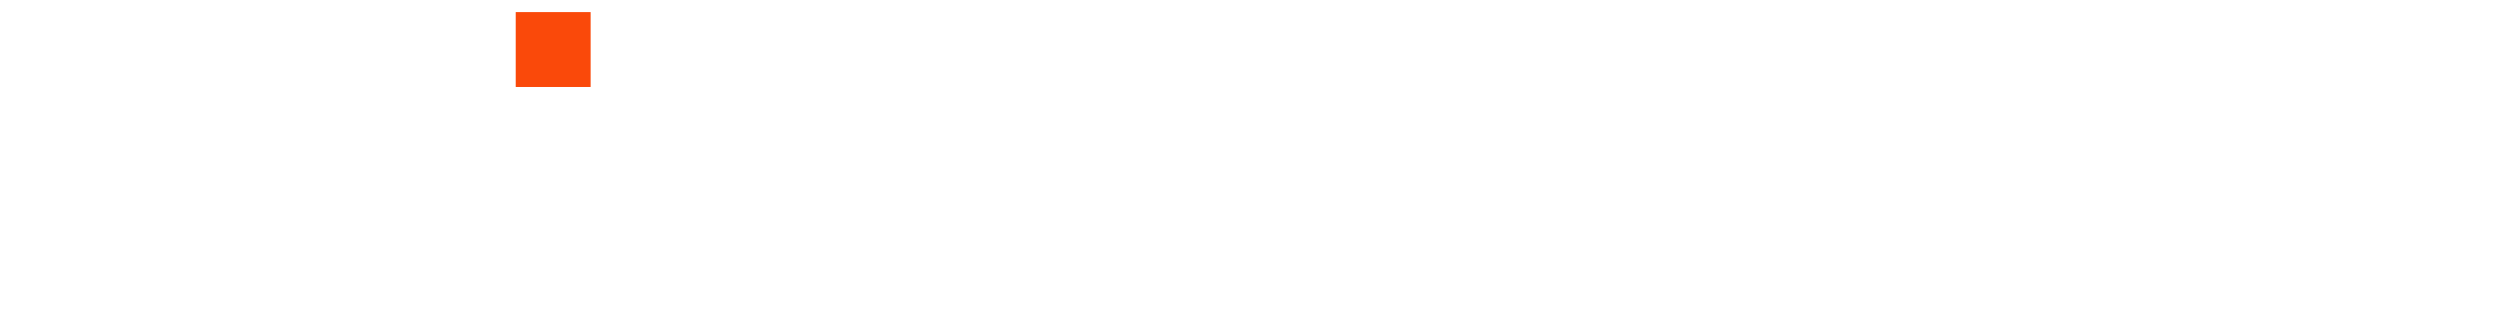
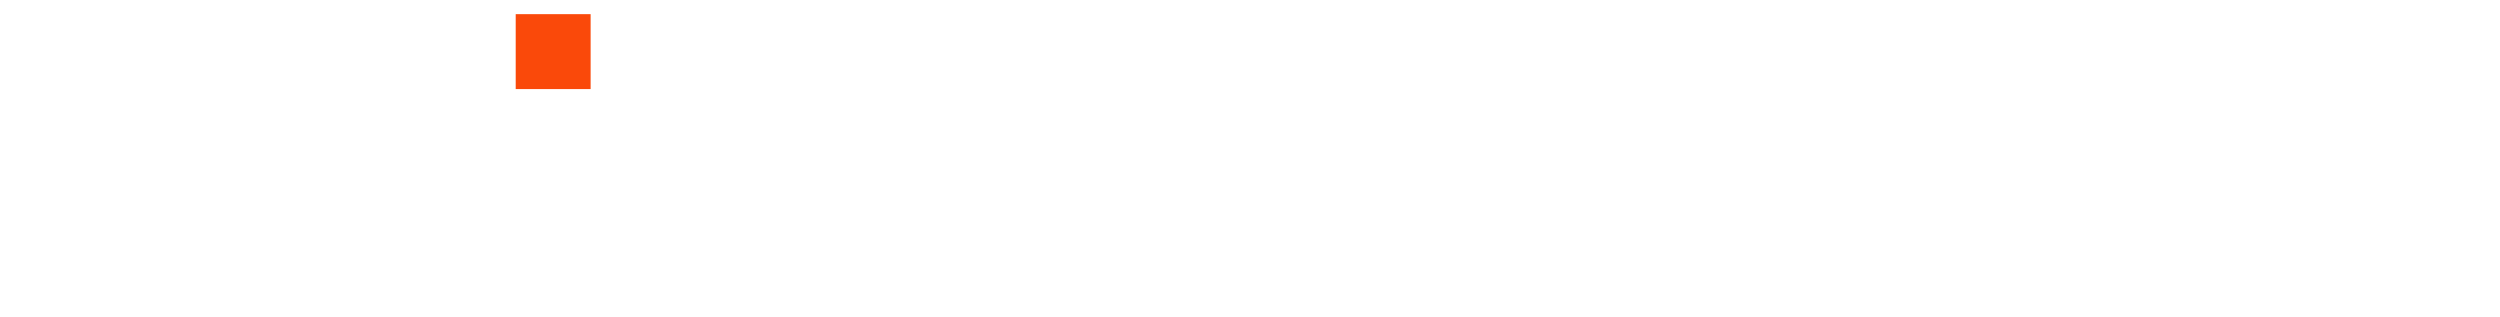
- <svg xmlns="http://www.w3.org/2000/svg" width="432px" height="54px" viewBox="0 0 432 54" version="1.1">
+ <svg xmlns="http://www.w3.org/2000/svg" width="150px" height="19px" viewBox="0 0 152 19" version="1.1">
  <g id="surface1">
-     <path style=" stroke:none;fill-rule:nonzero;fill:rgb(98.039%,28.627%,3.922%);fill-opacity:1;" d="M 89.117 2.09 L 102.062 2.09 L 102.062 15.031 L 89.117 15.031 Z M 89.117 2.09 " />
-     <path style=" stroke:none;fill-rule:nonzero;fill:rgb(100%,100%,100%);fill-opacity:1;" d="M 119.848 2.09 L 131.02 2.09 L 131.02 52.027 L 119.848 52.027 Z M 188.223 34.238 L 163.699 2.09 L 153.297 2.09 L 153.297 52.027 L 164.469 52.027 L 164.469 20.766 L 188.285 52.027 L 199.453 52.027 L 199.453 2.09 L 188.285 2.09 L 188.285 34.238 Z M 24.703 22.066 C 19.977 20.883 16.961 19.879 15.602 19.051 C 14.301 18.164 13.652 17.043 13.652 15.566 C 13.652 14.086 14.184 12.965 15.246 12.078 C 16.312 11.191 17.789 10.777 19.621 10.777 C 24.23 10.777 28.723 12.434 33.035 15.684 L 38.648 7.527 C 36.168 5.461 33.273 3.805 29.961 2.68 C 26.652 1.559 23.344 0.969 19.977 0.969 C 14.891 0.969 10.637 2.27 7.27 4.809 C 3.84 7.41 2.188 11.016 2.188 15.801 C 2.188 20.527 3.547 24.016 6.207 26.203 C 8.922 28.391 13.121 30.223 18.969 31.578 C 22.633 32.465 25.117 33.352 26.355 34.238 C 27.598 35.125 28.188 36.309 28.188 37.785 C 28.188 39.262 27.598 40.504 26.418 41.332 C 25.234 42.219 23.641 42.633 21.57 42.633 C 17.02 42.633 11.996 40.266 6.617 35.539 L 0 43.812 C 6.324 49.664 13.473 52.617 21.336 52.617 C 26.832 52.617 31.203 51.199 34.57 48.422 C 37.941 45.645 39.594 41.98 39.594 37.551 C 39.594 33.059 38.297 29.688 35.695 27.324 C 33.094 25.02 29.43 23.246 24.703 22.066 Z M 323.262 27.148 C 323.262 12.727 311.738 1.145 297.316 1.145 C 282.957 1.145 271.375 12.727 271.434 27.148 C 271.434 41.508 283.016 53.031 297.316 52.973 C 311.68 53.031 323.262 41.449 323.262 27.148 Z M 312.387 27.031 C 312.445 35.363 305.59 42.277 297.316 42.277 C 289.043 42.277 282.246 35.363 282.309 27.031 C 282.367 18.758 289.102 12.02 297.375 12.02 C 305.648 11.961 312.387 18.695 312.387 27.031 Z M 432 2.148 L 391.52 2.148 L 391.52 11.961 L 406.766 11.961 L 406.766 52.027 L 417.934 52.027 L 417.934 11.961 L 432 11.961 Z M 260.738 20.055 C 260.738 32.113 252.938 39.027 240.051 39.027 L 232.785 39.027 L 232.785 52.027 L 221.613 52.027 L 221.613 2.148 L 239.402 2.148 C 252.699 2.148 260.738 8.648 260.738 20.055 Z M 250.039 20.59 C 250.039 16.805 248.266 11.961 238.574 11.961 L 232.844 11.961 L 232.844 29.273 L 239.227 29.273 C 247.852 29.273 250.039 24.371 250.039 20.59 Z M 70.445 25.434 L 89.473 52.027 L 102.945 52.027 L 83.918 25.434 Z M 59.273 2.09 L 59.273 52.027 L 70.445 52.027 L 70.445 2.09 Z M 367.703 52.027 L 358.363 39.027 L 350.504 39.027 L 350.504 52.027 L 339.336 52.027 L 339.336 2.09 L 357.184 2.148 C 370.422 2.148 378.457 8.648 378.457 20.055 C 378.457 27.797 375.266 33.41 369.535 36.426 L 380.703 52.027 Z M 350.562 29.273 L 356.945 29.273 C 365.633 29.273 367.762 24.371 367.762 20.648 C 367.762 16.926 365.988 12.02 356.297 12.02 L 350.562 12.02 Z M 350.562 29.273 " />
+     <path style=" stroke:none;fill-rule:nonzero;fill:rgb(98.039%,28.627%,3.922%);fill-opacity:1;" d="M 31.355 0.734 L 35.91 0.734 L 35.91 5.289 L 31.355 5.289 Z M 31.355 0.734 " />
+     <path style=" stroke:none;fill-rule:nonzero;fill:rgb(100%,100%,100%);fill-opacity:1;" d="M 42.168 0.734 L 46.098 0.734 L 46.098 18.305 L 42.168 18.305 Z M 66.227 12.047 L 57.598 0.734 L 53.938 0.734 L 53.938 18.305 L 57.867 18.305 L 57.867 7.305 L 66.25 18.305 L 70.18 18.305 L 70.18 0.734 L 66.25 0.734 L 66.25 12.047 Z M 8.691 7.766 C 7.027 7.348 5.969 6.996 5.488 6.703 C 5.031 6.391 4.805 5.996 4.805 5.477 C 4.805 4.957 4.992 4.562 5.363 4.25 C 5.738 3.938 6.258 3.793 6.902 3.793 C 8.527 3.793 10.105 4.375 11.625 5.52 L 13.598 2.648 C 12.727 1.922 11.707 1.34 10.543 0.941 C 9.379 0.547 8.215 0.34 7.027 0.34 C 5.238 0.34 3.742 0.797 2.559 1.691 C 1.352 2.605 0.77 3.875 0.77 5.559 C 0.77 7.223 1.246 8.449 2.184 9.219 C 3.141 9.988 4.617 10.633 6.676 11.109 C 7.965 11.422 8.836 11.734 9.273 12.047 C 9.711 12.359 9.918 12.773 9.918 13.293 C 9.918 13.812 9.711 14.25 9.297 14.543 C 8.879 14.855 8.316 15 7.59 15 C 5.988 15 4.223 14.168 2.328 12.504 L 0 15.414 C 2.227 17.473 4.742 18.512 7.508 18.512 C 9.441 18.512 10.98 18.016 12.164 17.039 C 13.352 16.059 13.93 14.77 13.93 13.211 C 13.93 11.633 13.477 10.445 12.559 9.613 C 11.645 8.805 10.355 8.18 8.691 7.766 Z M 113.742 9.551 C 113.742 4.477 109.688 0.402 104.609 0.402 C 99.559 0.402 95.484 4.477 95.504 9.551 C 95.504 14.605 99.578 18.66 104.609 18.637 C 109.664 18.66 113.742 14.586 113.742 9.551 Z M 109.914 9.512 C 109.934 12.441 107.523 14.875 104.609 14.875 C 101.699 14.875 99.309 12.441 99.332 9.512 C 99.352 6.602 101.723 4.23 104.633 4.23 C 107.543 4.207 109.914 6.578 109.914 9.512 Z M 152 0.758 L 137.758 0.758 L 137.758 4.207 L 143.121 4.207 L 143.121 18.305 L 147.051 18.305 L 147.051 4.207 L 152 4.207 Z M 91.742 7.055 C 91.742 11.301 88.996 13.73 84.461 13.73 L 81.906 13.73 L 81.906 18.305 L 77.977 18.305 L 77.977 0.758 L 84.234 0.758 C 88.914 0.758 91.742 3.043 91.742 7.055 Z M 87.977 7.246 C 87.977 5.914 87.352 4.207 83.941 4.207 L 81.926 4.207 L 81.926 10.301 L 84.172 10.301 C 87.207 10.301 87.977 8.574 87.977 7.246 Z M 24.785 8.949 L 31.48 18.305 L 36.223 18.305 L 29.527 8.949 Z M 20.855 0.734 L 20.855 18.305 L 24.785 18.305 L 24.785 0.734 Z M 129.379 18.305 L 126.09 13.73 L 123.324 13.73 L 123.324 18.305 L 119.395 18.305 L 119.395 0.734 L 125.676 0.758 C 130.332 0.758 133.16 3.043 133.16 7.055 C 133.16 9.781 132.039 11.754 130.023 12.816 L 133.949 18.305 Z M 123.348 10.301 L 125.594 10.301 C 128.648 10.301 129.398 8.574 129.398 7.266 C 129.398 5.957 128.773 4.23 125.363 4.23 L 123.348 4.23 Z M 123.348 10.301 " />
  </g>
</svg>
